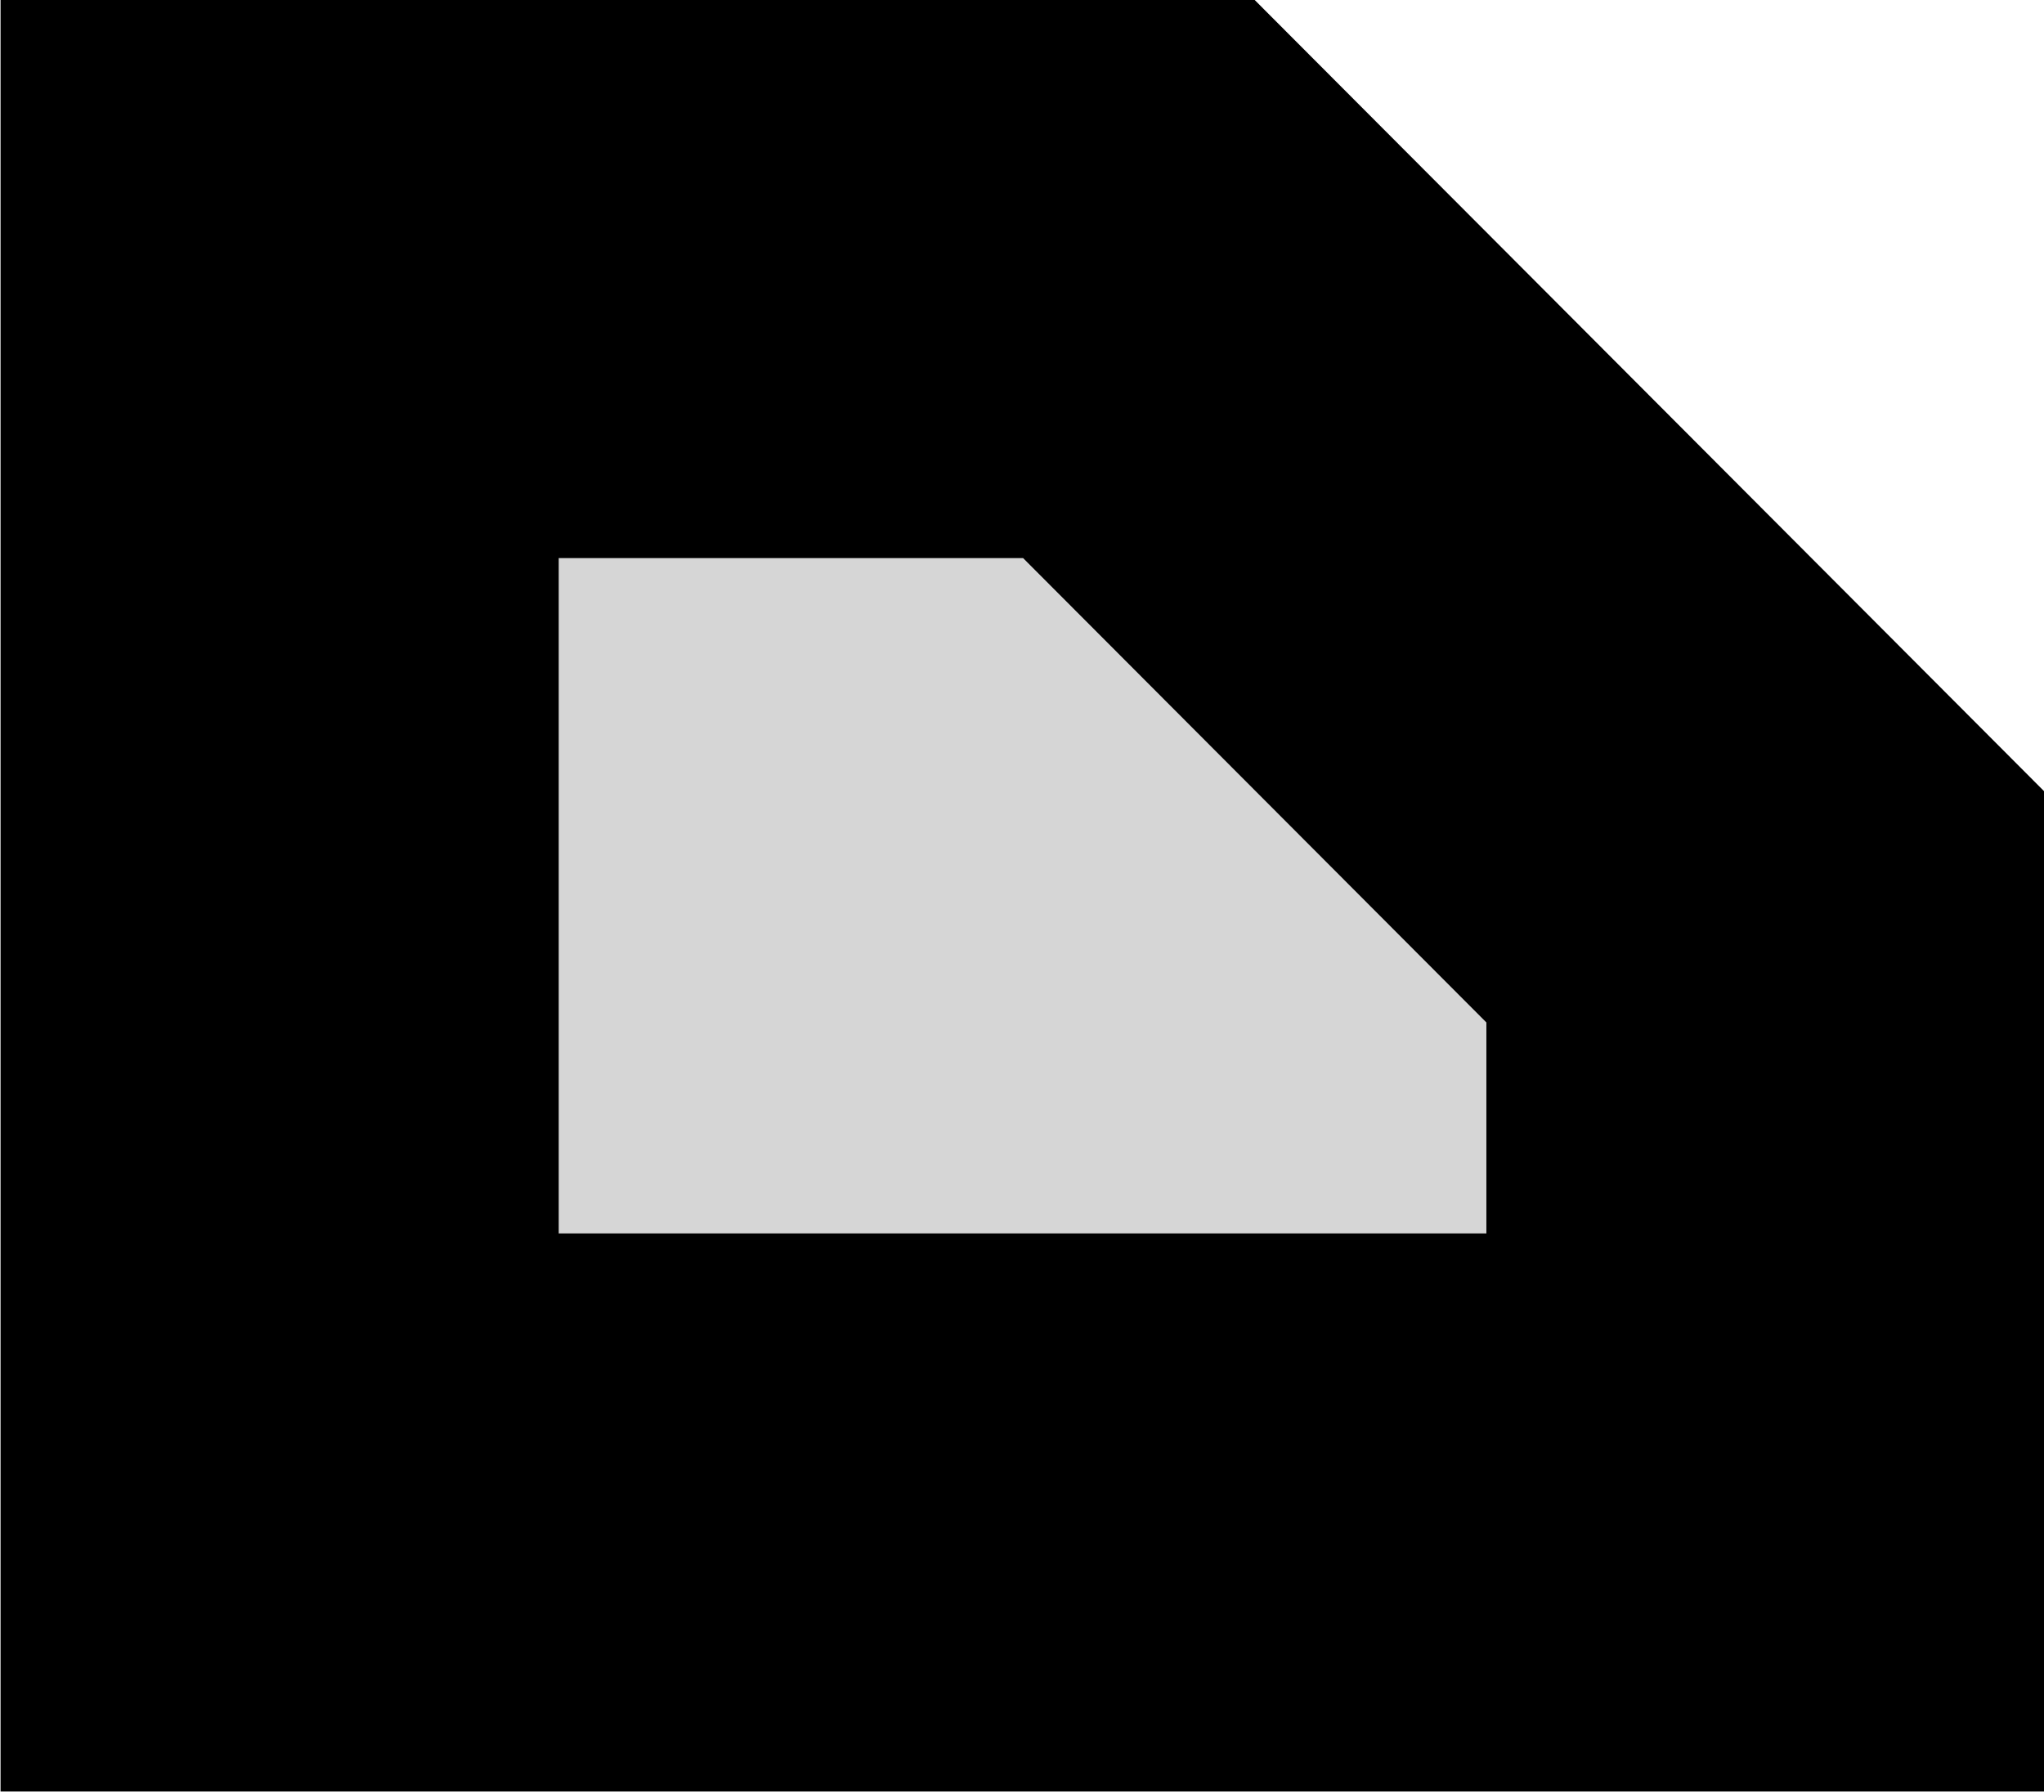
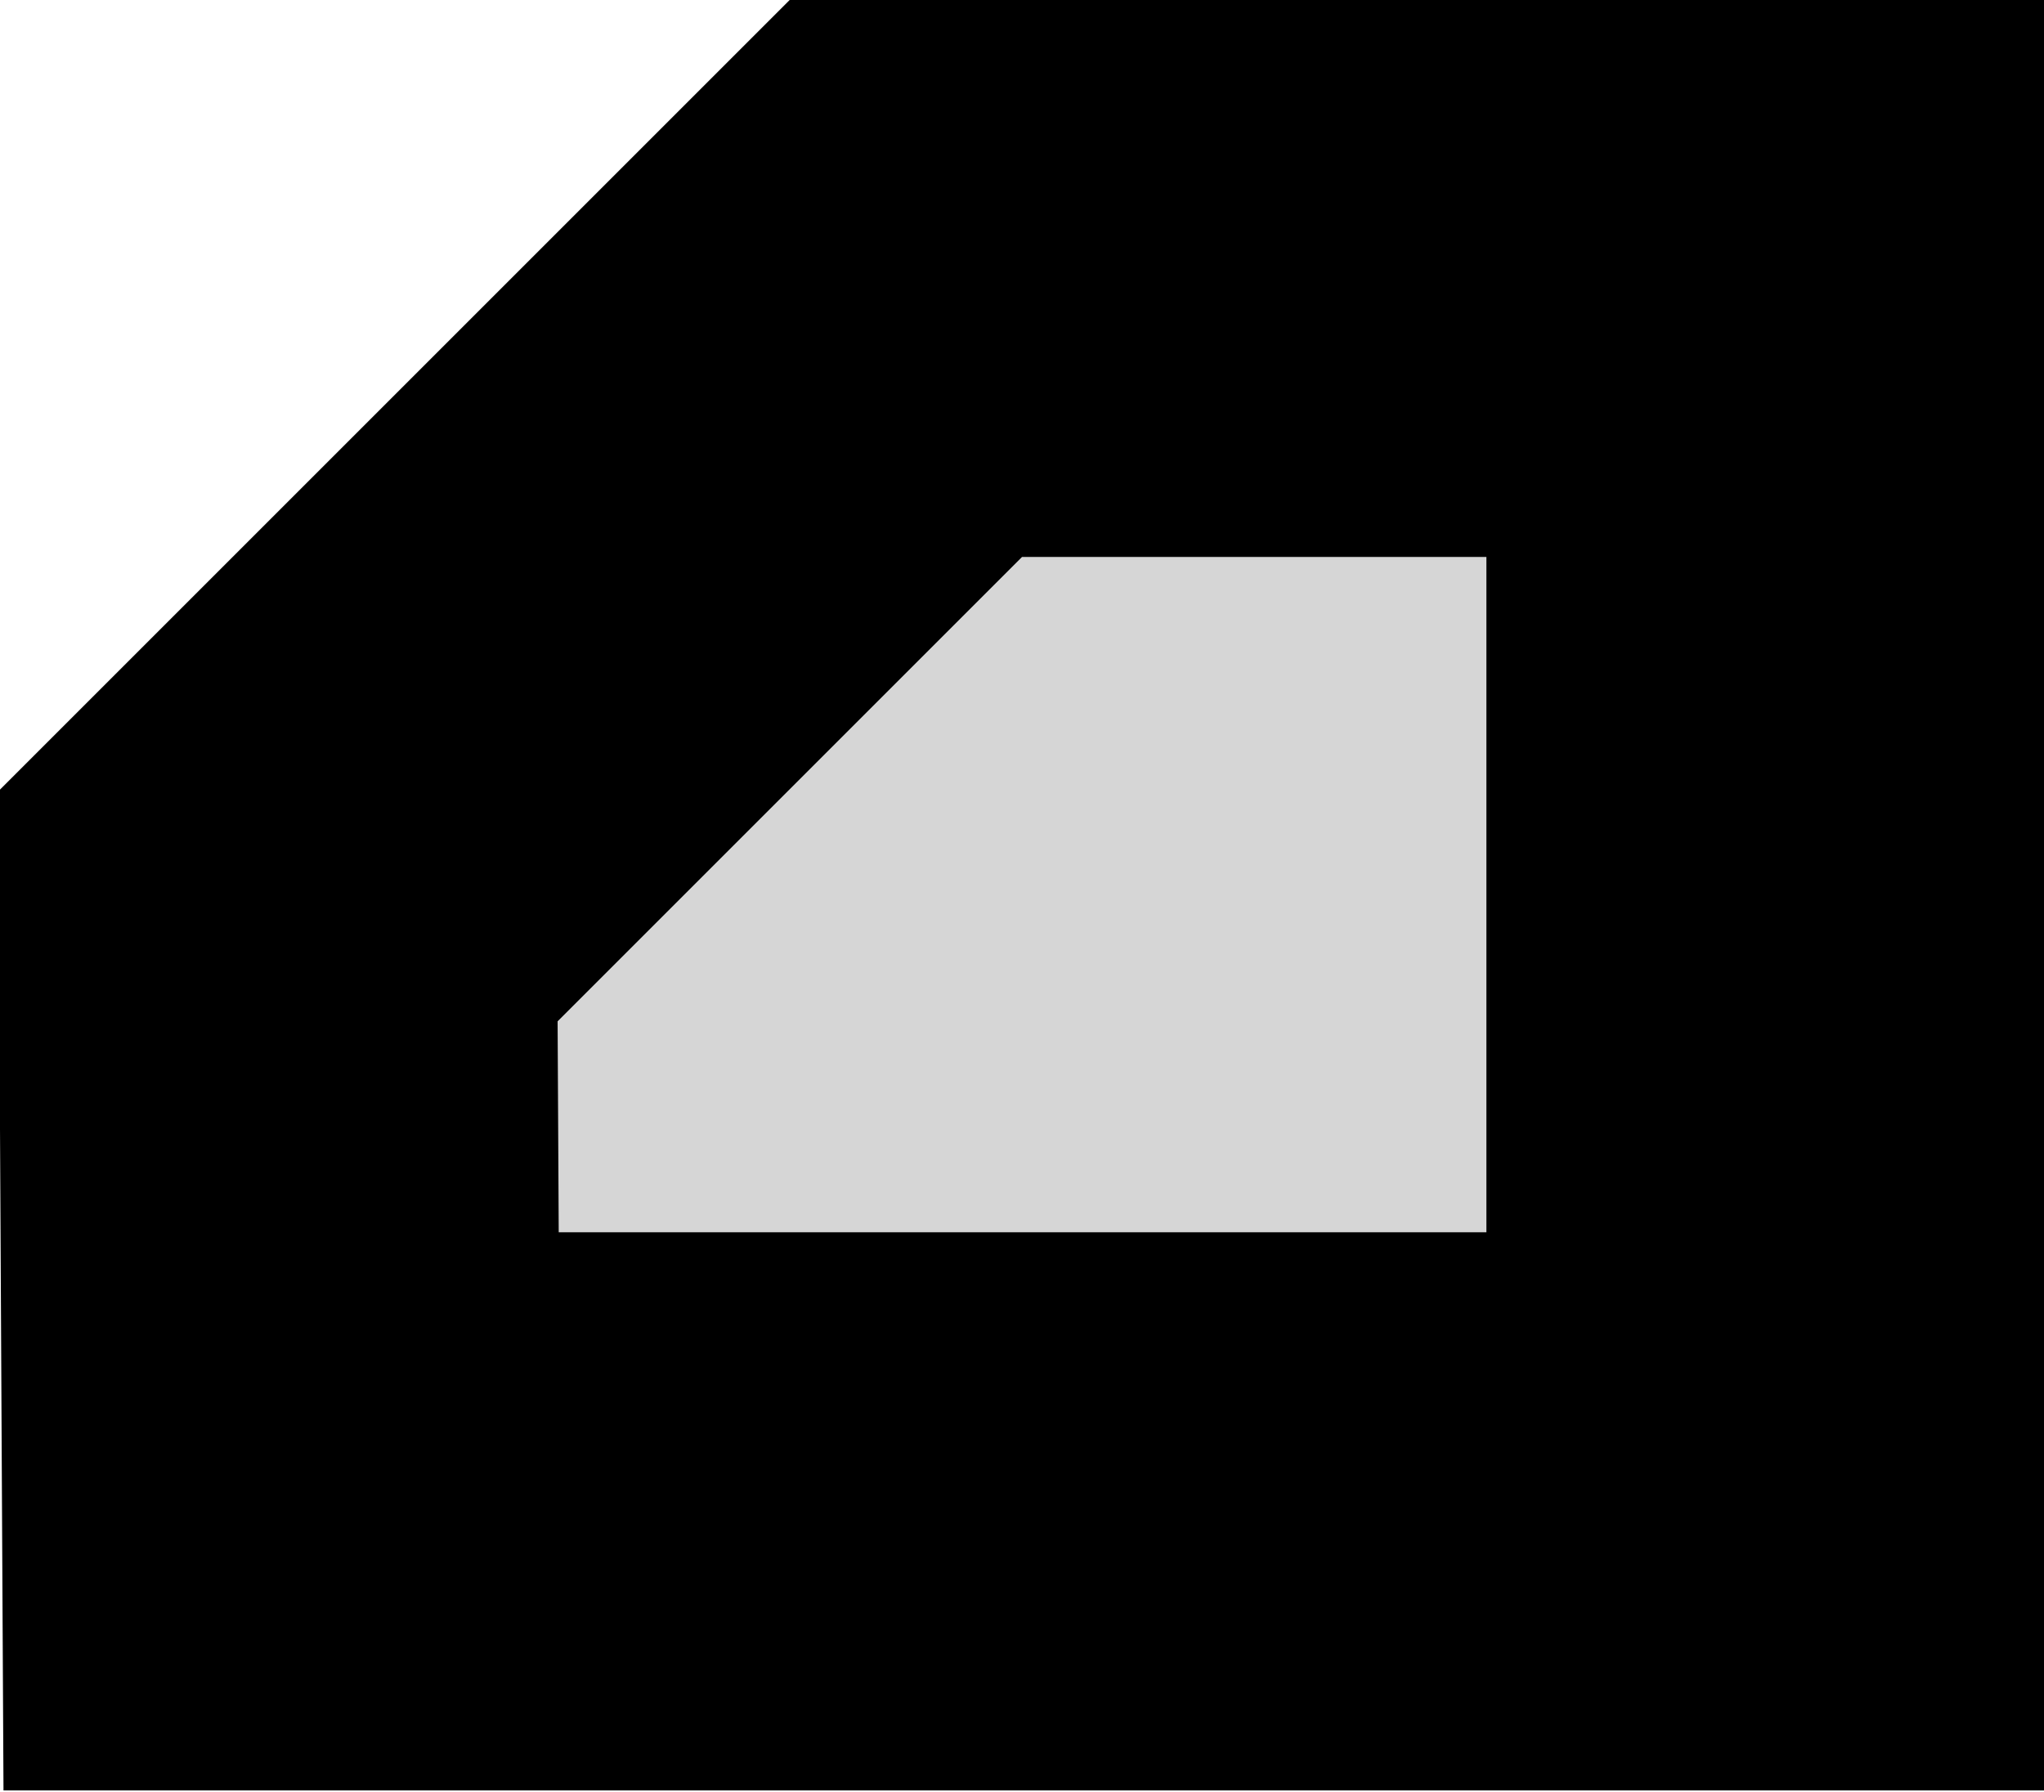
<svg xmlns="http://www.w3.org/2000/svg" viewBox="0 0 1.831 1.605" width="1.831mm" height="1.605mm" version="1.1" id="svg6">
  <defs id="defs4">
    <marker id="DistanceX" orient="auto" refX="0" refY="0" style="overflow:visible">
      <path d="M 3,-3 -3,3 M 0,-5 V 5" style="stroke:#000000;stroke-width:0.5" id="path1" />
    </marker>
    <pattern id="Hatch" patternUnits="userSpaceOnUse" width="8" height="8" x="0" y="0">
      <path d="M8 4 l-4,4" stroke="#000000" stroke-width="0.25" linecap="square" id="path2" />
      <path d="M6 2 l-4,4" stroke="#000000" stroke-width="0.25" linecap="square" id="path3" />
      <path d="M4 0 l-4,4" stroke="#000000" stroke-width="0.25" linecap="square" id="path4" />
    </pattern>
    <symbol id="*Model_Space" />
    <symbol id="*Paper_Space" />
  </defs>
-   <g id="g6" transform="translate(1.331496,-1121.604)">
-     <path d="m 0,1122.709 h -0.831 v -0.605 h 0.416 L 0,1122.52 Z" style="fill:none;stroke:#000000" id="path5" />
-     <path d="m 0,1122.709 h -0.831 v -0.605 h 0.416 L 0,1122.52 Z" style="fill:#d6d6d6" id="path6" />
+   <g id="g6" transform="translate(1.331496,-1122.02)">
+     <path d="M -0.831,1123.124 H 0 v -0.605 h -0.416 l -0.416,0.416 z" style="fill:none;stroke:#000000" id="path5" />
+     <path d="M -0.831,1123.124 H 0 v -0.605 h -0.416 l -0.416,0.416 z" style="fill:#d6d6d6" id="path6" />
  </g>
</svg>
